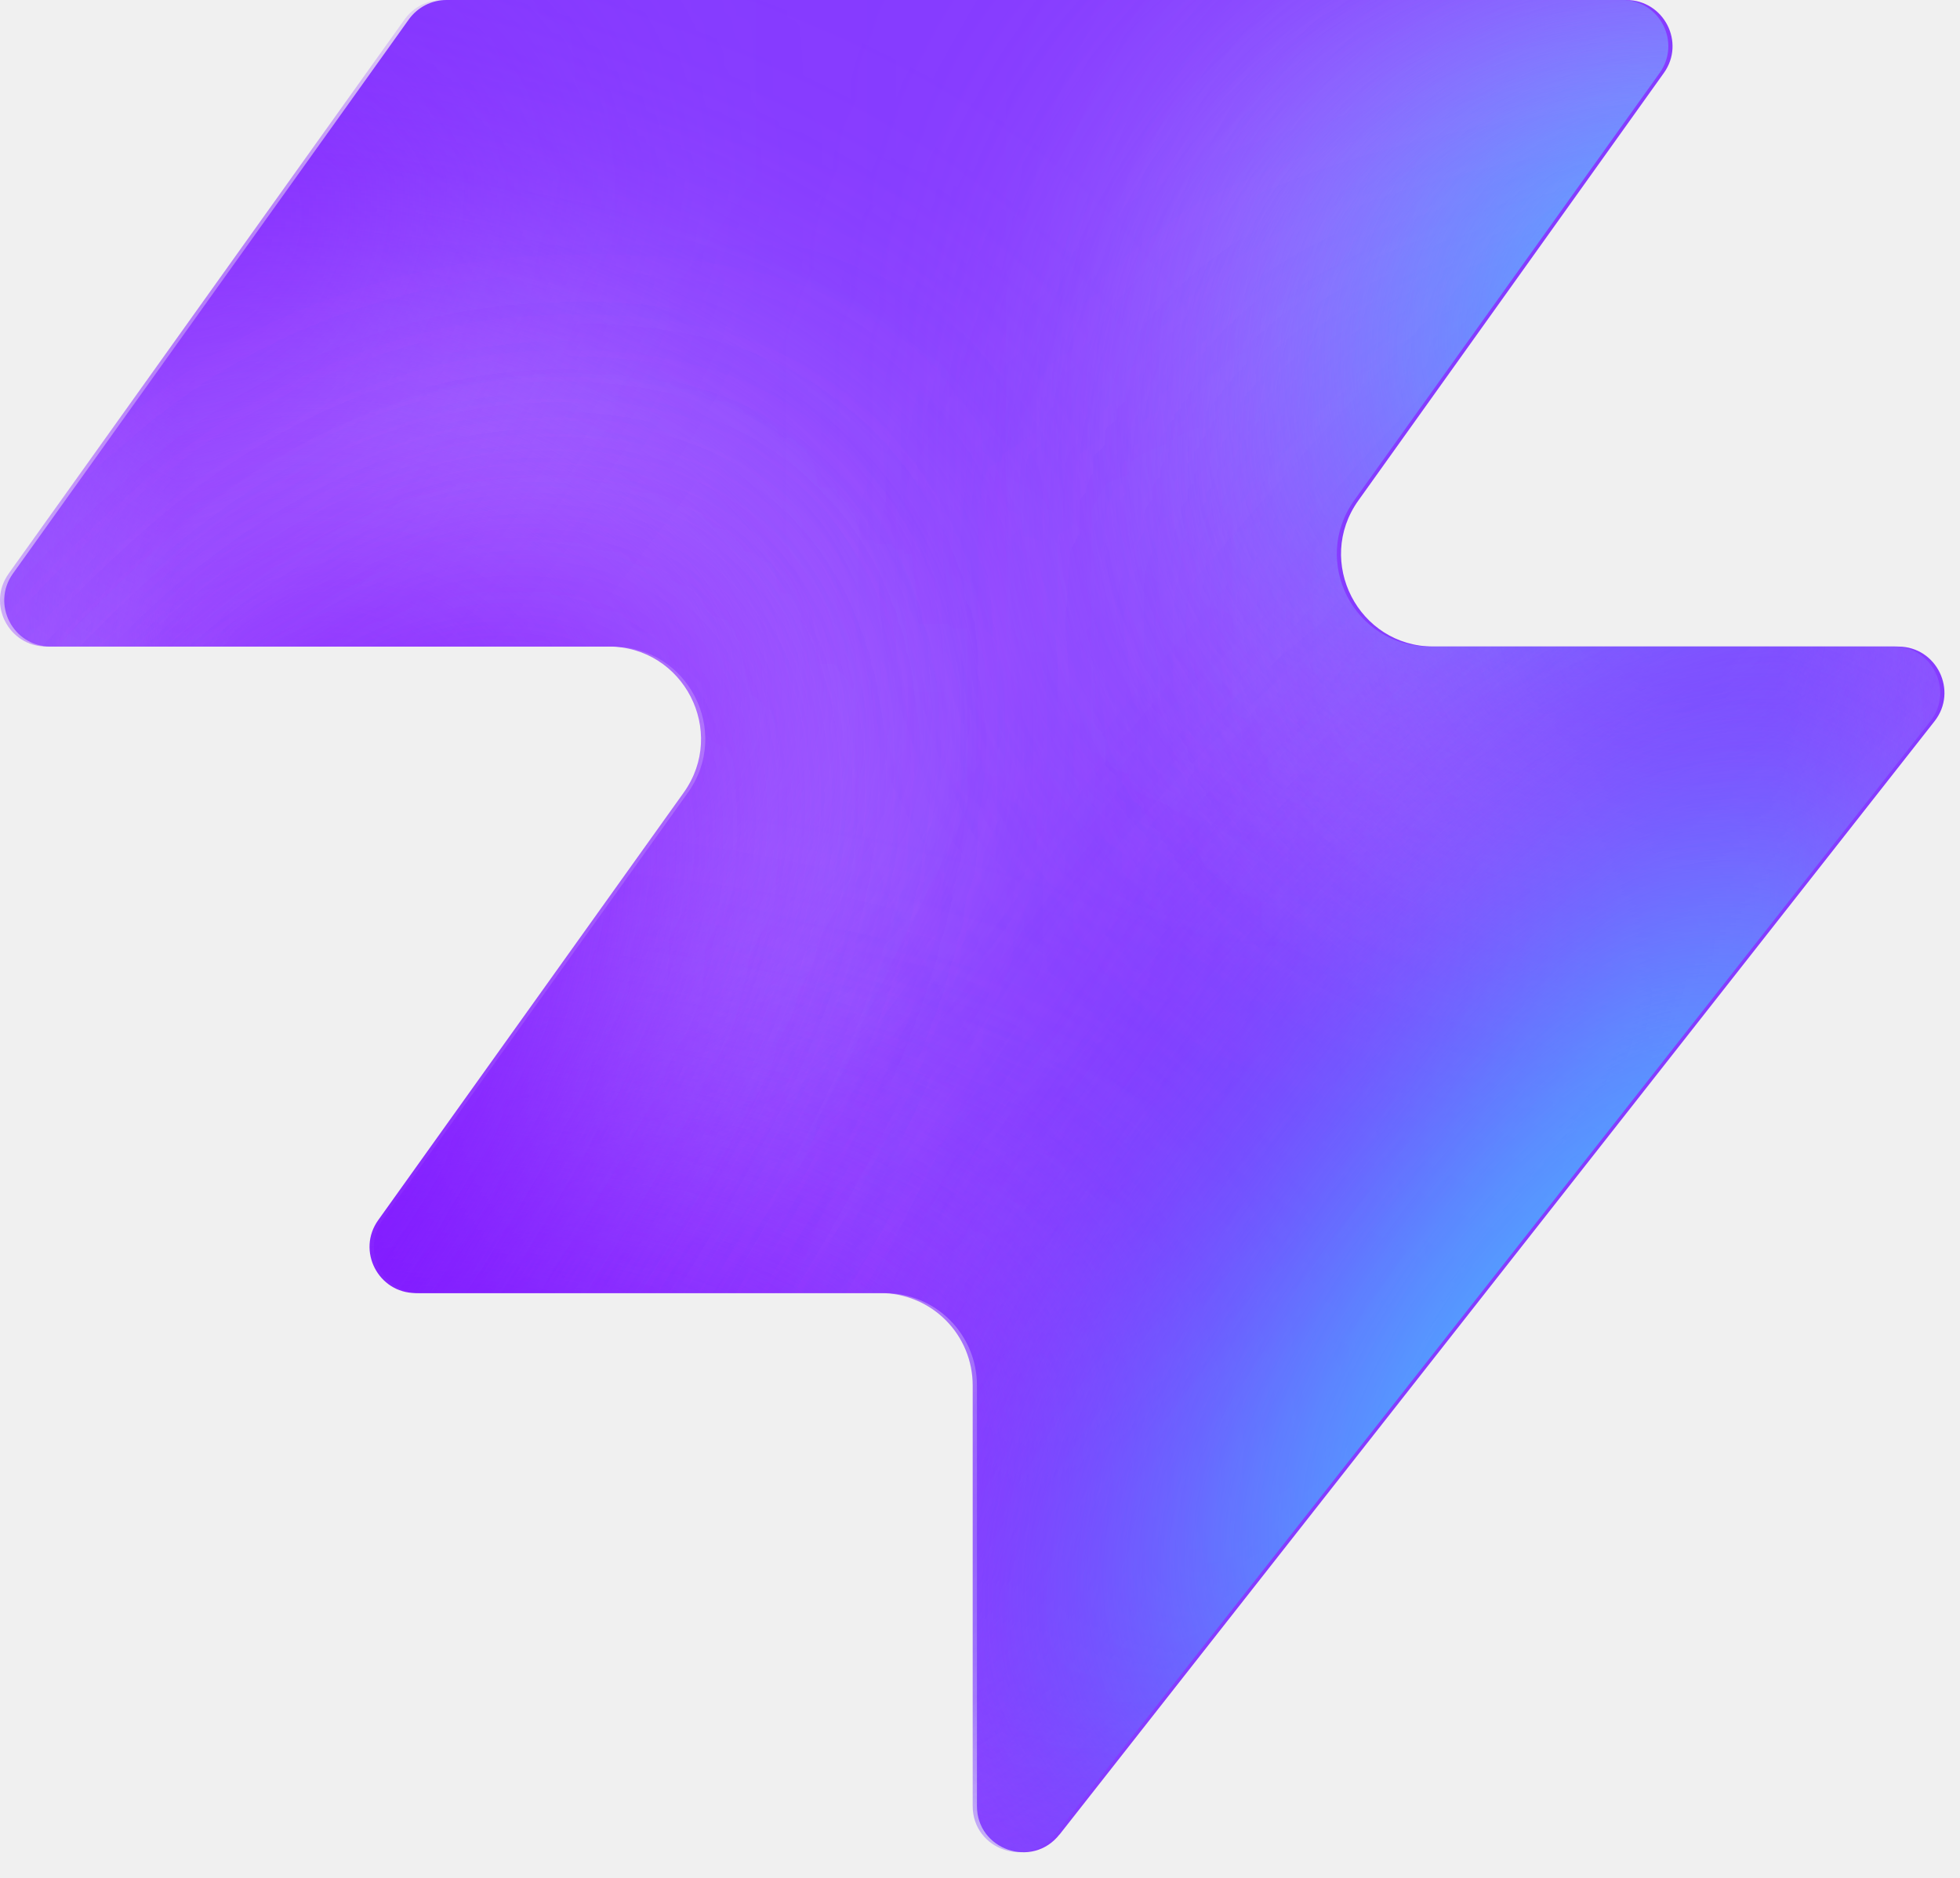
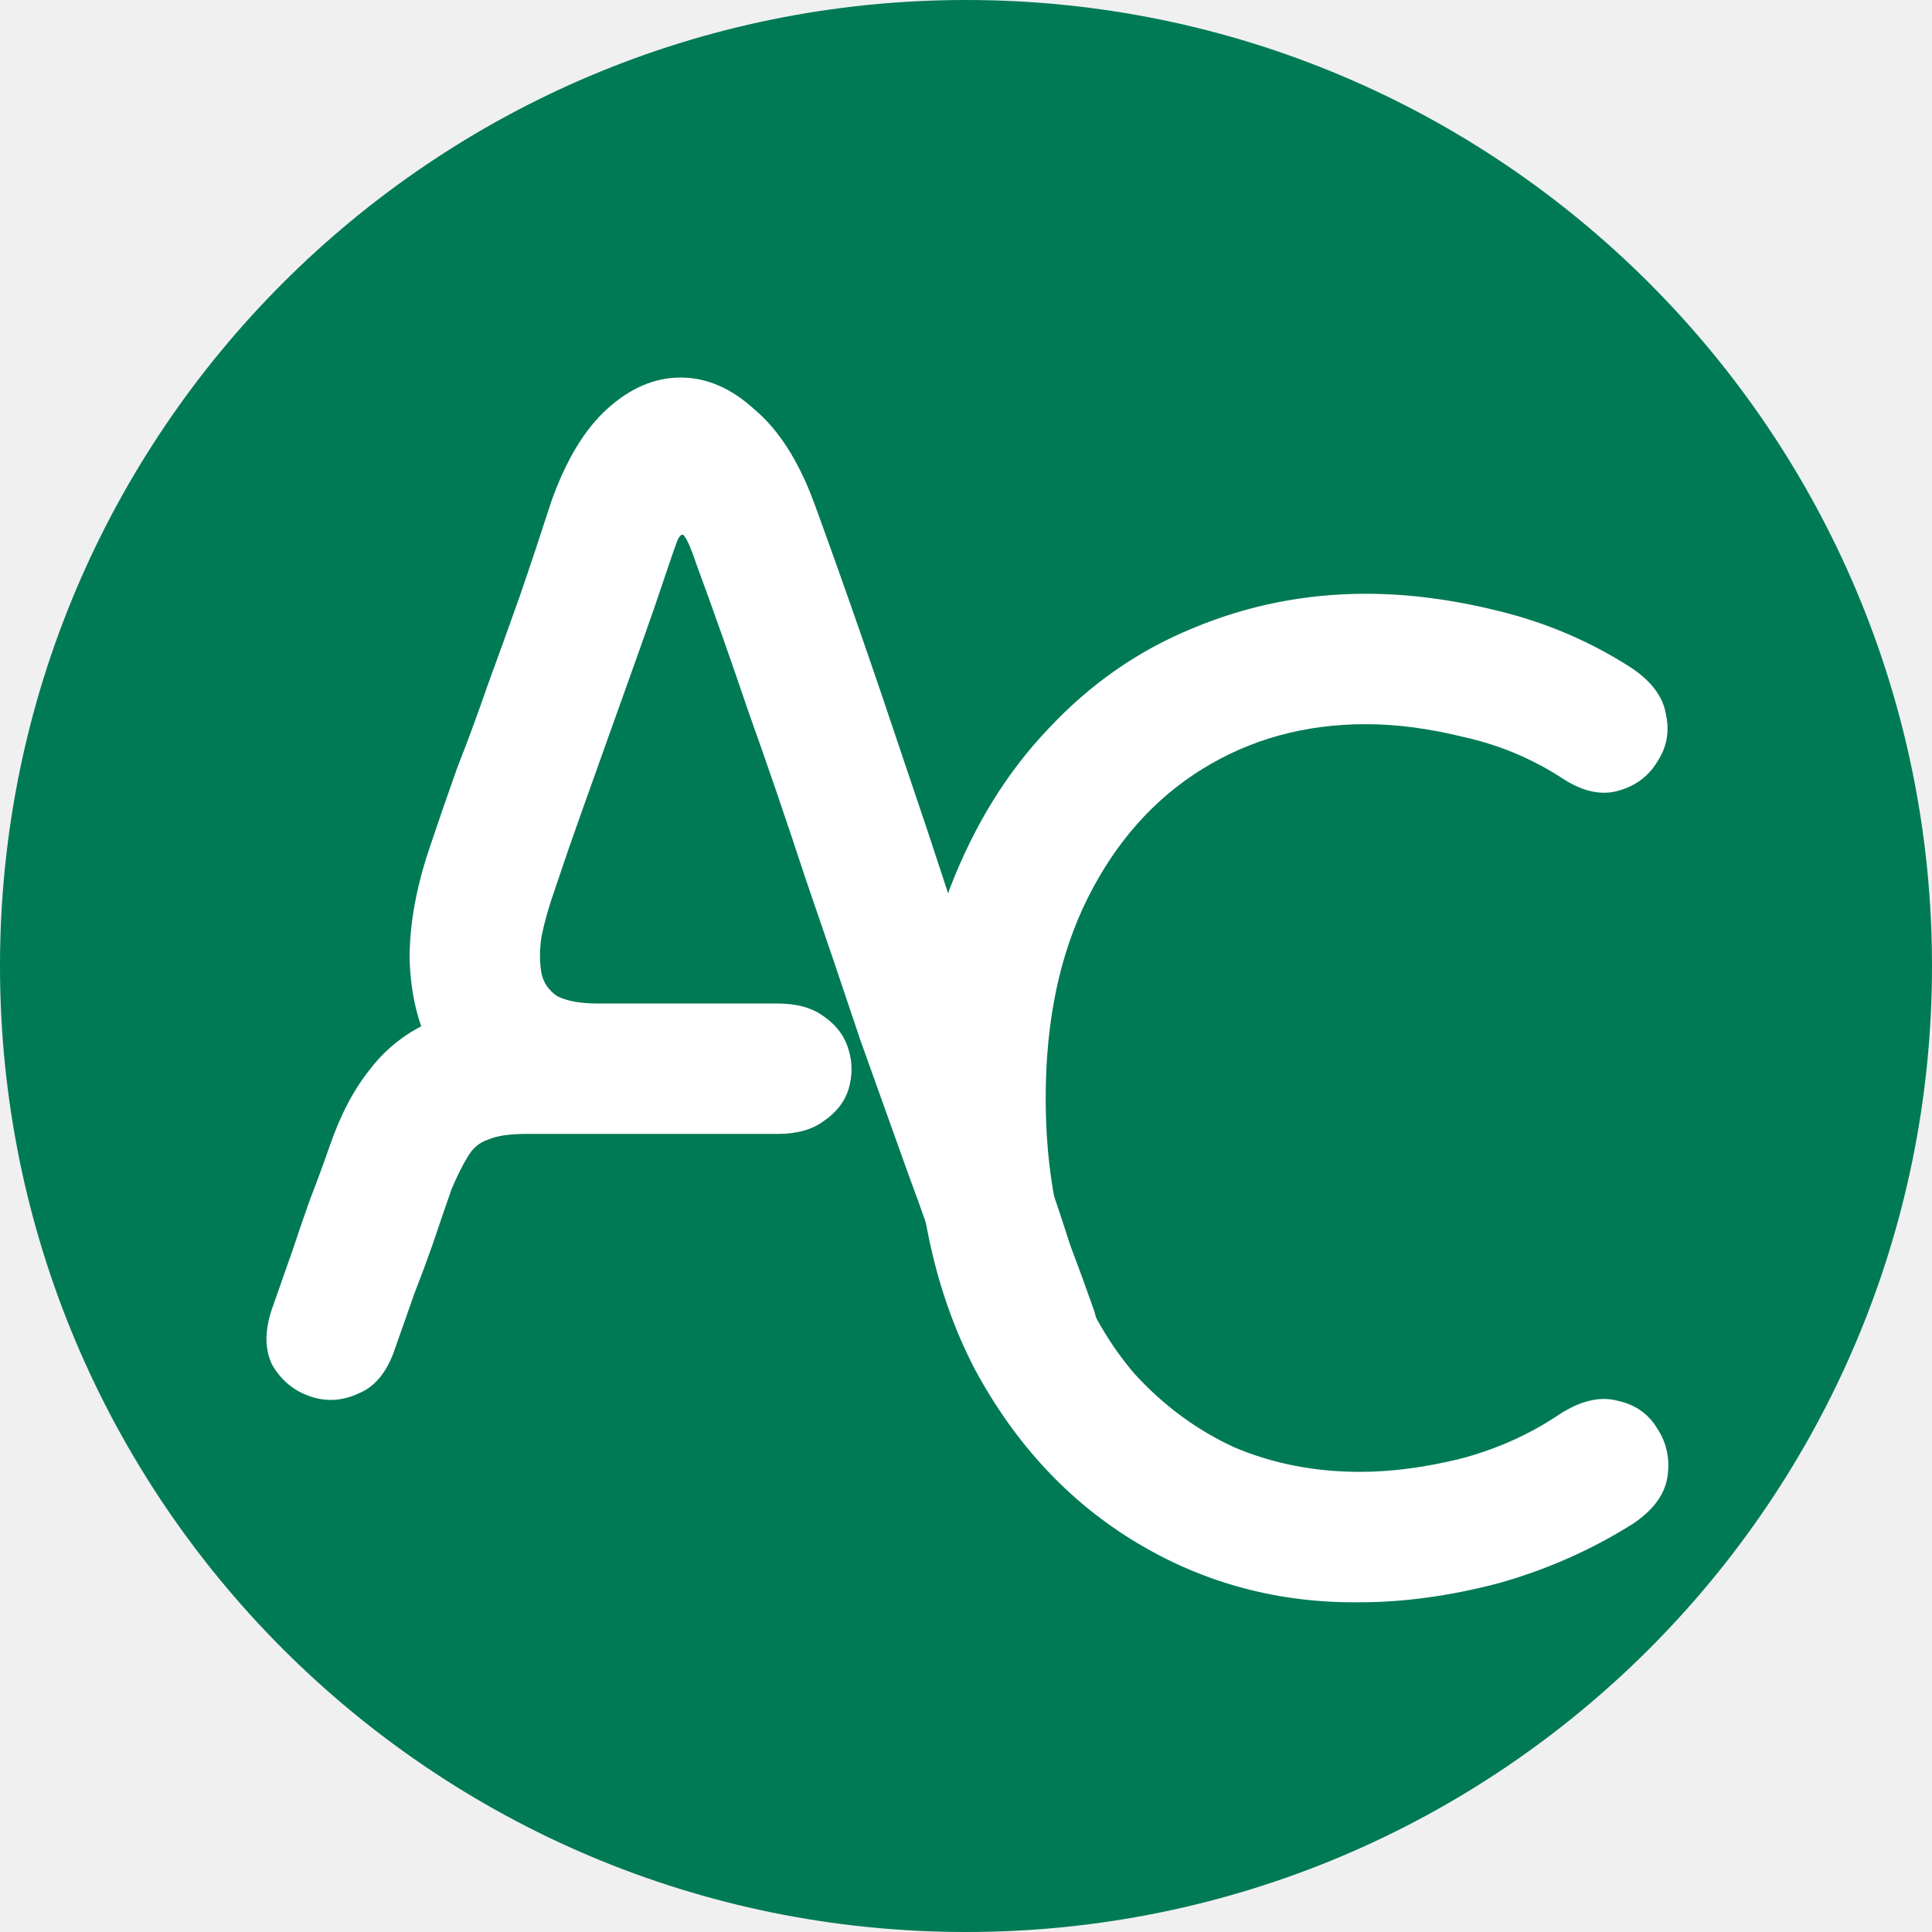
- <svg xmlns="http://www.w3.org/2000/svg" width="48" height="46" fill="none" viewBox="0 0 48 46">
-   <path fill="#863bff" d="M25.946 44.938c-.664.845-2.021.375-2.021-.698V33.937a2.26 2.26 0 0 0-2.262-2.262H10.287c-.92 0-1.456-1.04-.92-1.788l7.48-10.471c1.07-1.497 0-3.578-1.842-3.578H1.237c-.92 0-1.456-1.04-.92-1.788L10.013.474c.214-.297.556-.474.92-.474h28.894c.92 0 1.456 1.04.92 1.788l-7.48 10.471c-1.07 1.498 0 3.579 1.842 3.579h11.377c.943 0 1.473 1.088.89 1.83L25.947 44.94z" style="fill:#863bff;fill:color(display-p3 .525 .23 1);fill-opacity:1" />
-   <mask id="a" width="48" height="46" x="0" y="0" maskUnits="userSpaceOnUse" style="mask-type:alpha">
-     <path fill="#000" d="M25.842 44.938c-.664.844-2.021.375-2.021-.698V33.937a2.26 2.26 0 0 0-2.262-2.262H10.183c-.92 0-1.456-1.04-.92-1.788l7.48-10.471c1.07-1.498 0-3.579-1.842-3.579H1.133c-.92 0-1.456-1.04-.92-1.787L9.91.473c.214-.297.556-.474.92-.474h28.894c.92 0 1.456 1.04.92 1.788l-7.48 10.471c-1.07 1.498 0 3.578 1.842 3.578h11.377c.943 0 1.473 1.088.89 1.832L25.843 44.94z" style="fill:#000;fill-opacity:1" />
-   </mask>
-   <g mask="url(#a)">
-     <g filter="url(#b)">
-       <ellipse cx="5.508" cy="14.704" fill="#ede6ff" rx="5.508" ry="14.704" style="fill:#ede6ff;fill:color(display-p3 .927 .903 1);fill-opacity:1" transform="matrix(.00324 1 1 -.00324 -4.47 31.516)" />
-     </g>
-     <g filter="url(#c)">
-       <ellipse cx="10.399" cy="29.851" fill="#ede6ff" rx="10.399" ry="29.851" style="fill:#ede6ff;fill:color(display-p3 .927 .903 1);fill-opacity:1" transform="matrix(.00324 1 1 -.00324 -39.328 7.883)" />
-     </g>
-     <g filter="url(#d)">
-       <ellipse cx="5.508" cy="30.487" fill="#7e14ff" rx="5.508" ry="30.487" style="fill:#7e14ff;fill:color(display-p3 .492 .077 1);fill-opacity:1" transform="rotate(89.814 -25.913 -14.639)scale(1 -1)" />
-     </g>
-     <g filter="url(#e)">
-       <ellipse cx="5.508" cy="30.599" fill="#7e14ff" rx="5.508" ry="30.599" style="fill:#7e14ff;fill:color(display-p3 .492 .077 1);fill-opacity:1" transform="rotate(89.814 -32.644 -3.334)scale(1 -1)" />
-     </g>
-     <g filter="url(#f)">
-       <ellipse cx="5.508" cy="30.599" fill="#7e14ff" rx="5.508" ry="30.599" style="fill:#7e14ff;fill:color(display-p3 .492 .077 1);fill-opacity:1" transform="matrix(.00324 1 1 -.00324 -34.34 30.47)" />
-     </g>
-     <g filter="url(#g)">
-       <ellipse cx="14.072" cy="22.078" fill="#ede6ff" rx="14.072" ry="22.078" style="fill:#ede6ff;fill:color(display-p3 .927 .903 1);fill-opacity:1" transform="rotate(93.35 24.506 48.493)scale(-1 1)" />
-     </g>
-     <g filter="url(#h)">
-       <ellipse cx="3.47" cy="21.501" fill="#7e14ff" rx="3.47" ry="21.501" style="fill:#7e14ff;fill:color(display-p3 .492 .077 1);fill-opacity:1" transform="rotate(89.009 28.708 47.59)scale(-1 1)" />
-     </g>
-     <g filter="url(#i)">
-       <ellipse cx="3.47" cy="21.501" fill="#7e14ff" rx="3.47" ry="21.501" style="fill:#7e14ff;fill:color(display-p3 .492 .077 1);fill-opacity:1" transform="rotate(89.009 28.708 47.59)scale(-1 1)" />
-     </g>
-     <g filter="url(#j)">
-       <ellipse cx=".387" cy="8.972" fill="#7e14ff" rx="4.407" ry="29.108" style="fill:#7e14ff;fill:color(display-p3 .492 .077 1);fill-opacity:1" transform="rotate(39.51 .387 8.972)" />
-     </g>
-     <g filter="url(#k)">
-       <ellipse cx="47.523" cy="-6.092" fill="#7e14ff" rx="4.407" ry="29.108" style="fill:#7e14ff;fill:color(display-p3 .492 .077 1);fill-opacity:1" transform="rotate(37.892 47.523 -6.092)" />
-     </g>
-     <g filter="url(#l)">
-       <ellipse cx="41.412" cy="6.333" fill="#47bfff" rx="5.971" ry="9.665" style="fill:#47bfff;fill:color(display-p3 .28 .748 1);fill-opacity:1" transform="rotate(37.892 41.412 6.333)" />
-     </g>
-     <g filter="url(#m)">
-       <ellipse cx="-1.879" cy="38.332" fill="#7e14ff" rx="4.407" ry="29.108" style="fill:#7e14ff;fill:color(display-p3 .492 .077 1);fill-opacity:1" transform="rotate(37.892 -1.88 38.332)" />
-     </g>
-     <g filter="url(#n)">
-       <ellipse cx="-1.879" cy="38.332" fill="#7e14ff" rx="4.407" ry="29.108" style="fill:#7e14ff;fill:color(display-p3 .492 .077 1);fill-opacity:1" transform="rotate(37.892 -1.88 38.332)" />
-     </g>
-     <g filter="url(#o)">
-       <ellipse cx="35.651" cy="29.907" fill="#7e14ff" rx="4.407" ry="29.108" style="fill:#7e14ff;fill:color(display-p3 .492 .077 1);fill-opacity:1" transform="rotate(37.892 35.651 29.907)" />
-     </g>
-     <g filter="url(#p)">
-       <ellipse cx="38.418" cy="32.4" fill="#47bfff" rx="5.971" ry="15.297" style="fill:#47bfff;fill:color(display-p3 .28 .748 1);fill-opacity:1" transform="rotate(37.892 38.418 32.4)" />
-     </g>
+ <svg xmlns="http://www.w3.org/2000/svg" width="300" height="300" viewBox="0 0 300 300" fill="none">
+   <g clip-path="url(#clip0_256_6)">
+     <circle cx="150" cy="150" r="150" fill="#007A55" />
+     <path d="M42.45 202.625C43.5 199.625 44.475 196.85 45.375 194.3C46.275 191.6 47.175 188.975 48.075 186.425C49.125 183.725 50.175 180.875 51.225 177.875C52.875 173.075 54.975 169.1 57.525 165.95C60.075 162.65 63.3 160.175 67.2 158.525C71.25 156.725 76.05 155.825 81.6 155.825C83.7 155.825 86.475 155.825 89.925 155.825C93.375 155.825 96.975 155.825 100.725 155.825C104.625 155.825 108.3 155.825 111.75 155.825C115.35 155.825 118.35 155.825 120.75 155.825C123.75 155.825 126.15 156.5 127.95 157.85C129.9 159.2 131.175 160.925 131.775 163.025C132.375 164.975 132.375 167 131.775 169.1C131.175 171.05 129.9 172.7 127.95 174.05C126.15 175.4 123.75 176.075 120.75 176.075C118.2 176.075 115.5 176.075 112.65 176.075C109.8 176.075 107.025 176.075 104.325 176.075C101.775 176.075 99.45 176.075 97.35 176.075C95.25 176.075 93.75 176.075 92.85 176.075C86.4 176.075 81 174.95 76.65 172.7C72.45 170.3 69.225 167.075 66.975 163.025C64.875 158.975 63.75 154.25 63.6 148.85C63.6 143.45 64.65 137.675 66.75 131.525C68.1 127.475 69.525 123.35 71.025 119.15C72.675 114.95 74.25 110.675 75.75 106.325C77.4 101.825 79.05 97.25 80.7 92.6C82.35 87.8 84 82.85 85.65 77.75C87.9 71.45 90.75 66.725 94.2 63.575C97.8 60.275 101.625 58.625 105.675 58.625C109.725 58.625 113.55 60.275 117.15 63.575C120.9 66.725 123.975 71.525 126.375 77.975C128.625 84.125 130.95 90.65 133.35 97.55C135.75 104.45 138.15 111.5 140.55 118.7C142.95 125.75 145.275 132.725 147.525 139.625C149.925 146.525 152.175 153.125 154.275 159.425C156.375 165.575 158.325 171.125 160.125 176.075C161.025 178.325 162 180.95 163.05 183.95C164.1 186.95 165.15 190.1 166.2 193.4C167.4 196.55 168.525 199.625 169.575 202.625C170.925 206.225 170.925 209.3 169.575 211.85C168.375 214.25 166.5 215.9 163.95 216.8C161.4 217.7 158.85 217.55 156.3 216.35C153.75 215.3 151.875 212.975 150.675 209.375C149.625 206.525 148.5 203.525 147.3 200.375C146.25 197.075 145.2 193.925 144.15 190.925C143.1 187.925 142.125 185.225 141.225 182.825C138.975 176.525 136.425 169.4 133.575 161.45C130.875 153.35 128.025 144.95 125.025 136.25C122.175 127.55 119.25 119 116.25 110.6C113.4 102.2 110.7 94.55 108.15 87.65C107.4 85.4 106.8 83.975 106.35 83.375C106.05 82.775 105.675 82.925 105.225 83.825C104.925 84.575 104.4 86.075 103.65 88.325C102.3 92.375 100.875 96.5 99.375 100.7C97.875 104.9 96.375 109.1 94.875 113.3C93.375 117.5 91.875 121.7 90.375 125.9C88.875 130.1 87.45 134.225 86.1 138.275C85.2 140.825 84.525 143.225 84.075 145.475C83.775 147.575 83.775 149.45 84.075 151.1C84.375 152.6 85.2 153.8 86.55 154.7C88.05 155.45 90.15 155.825 92.85 155.825C94.8 155.825 97.5 155.825 100.95 155.825C104.55 155.825 108.15 155.825 111.75 155.825C115.5 155.825 118.5 155.825 120.75 155.825C123.75 155.825 126.15 156.5 127.95 157.85C129.9 159.2 131.175 160.925 131.775 163.025C132.375 164.975 132.375 167 131.775 169.1C131.175 171.05 129.9 172.7 127.95 174.05C126.15 175.4 123.75 176.075 120.75 176.075C117.15 176.075 113.7 176.075 110.4 176.075C107.1 176.075 103.8 176.075 100.5 176.075C97.35 176.075 94.2 176.075 91.05 176.075C87.9 176.075 84.75 176.075 81.6 176.075C79.05 176.075 77.1 176.375 75.75 176.975C74.4 177.425 73.35 178.325 72.6 179.675C71.85 180.875 71.025 182.525 70.125 184.625C69.075 187.625 68.1 190.475 67.2 193.175C66.3 195.725 65.325 198.35 64.275 201.05C63.375 203.6 62.4 206.375 61.35 209.375C60.15 212.975 58.275 215.3 55.725 216.35C53.175 217.55 50.625 217.7 48.075 216.8C45.525 215.9 43.575 214.25 42.225 211.85C41.025 209.3 41.1 206.225 42.45 202.625Z" fill="white" />
+     <path d="M253.5 236.65C247.05 240.7 240.075 243.775 232.575 245.875C225.075 247.825 217.95 248.8 211.2 248.8C198.6 248.95 187.05 245.875 176.55 239.575C166.05 233.275 157.65 224.275 151.35 212.575C145.2 200.725 142.125 186.7 142.125 170.5C142.125 158.35 143.925 147.475 147.525 137.875C151.275 128.125 156.375 119.875 162.825 113.125C169.275 106.225 176.7 101.05 185.1 97.6C193.65 94 202.65 92.2 212.1 92.2C218.7 92.2 225.6 93.1 232.8 94.9C240.15 96.7 246.975 99.625 253.275 103.675C256.425 105.775 258.225 108.175 258.675 110.875C259.275 113.575 258.825 116.05 257.325 118.3C255.975 120.55 253.95 122.05 251.25 122.8C248.55 123.55 245.625 122.875 242.475 120.775C237.825 117.775 232.8 115.675 227.4 114.475C222 113.125 216.9 112.45 212.1 112.45C202.65 112.45 194.175 114.775 186.675 119.425C179.175 124.075 173.25 130.75 168.9 139.45C164.55 148.15 162.375 158.5 162.375 170.5C162.375 179.5 163.575 187.6 165.975 194.8C168.375 202 171.75 208.15 176.1 213.25C180.6 218.2 185.775 222.025 191.625 224.725C197.625 227.275 204.15 228.55 211.2 228.55C216 228.55 221.175 227.875 226.725 226.525C232.425 225.025 237.6 222.7 242.25 219.55C245.55 217.45 248.55 216.775 251.25 217.525C253.95 218.125 255.975 219.55 257.325 221.8C258.825 224.05 259.35 226.6 258.9 229.45C258.45 232.15 256.65 234.55 253.5 236.65Z" fill="white" />
  </g>
  <defs>
-     <filter id="b" width="60.045" height="41.654" x="-19.77" y="16.149" color-interpolation-filters="sRGB" filterUnits="userSpaceOnUse">
-       <feFlood flood-opacity="0" result="BackgroundImageFix" />
-       <feBlend in="SourceGraphic" in2="BackgroundImageFix" result="shape" />
-       <feGaussianBlur result="effect1_foregroundBlur_2002_17158" stdDeviation="7.659" />
-     </filter>
-     <filter id="c" width="90.34" height="51.437" x="-54.613" y="-7.533" color-interpolation-filters="sRGB" filterUnits="userSpaceOnUse">
-       <feFlood flood-opacity="0" result="BackgroundImageFix" />
-       <feBlend in="SourceGraphic" in2="BackgroundImageFix" result="shape" />
-       <feGaussianBlur result="effect1_foregroundBlur_2002_17158" stdDeviation="7.659" />
-     </filter>
-     <filter id="d" width="79.355" height="29.4" x="-49.64" y="2.03" color-interpolation-filters="sRGB" filterUnits="userSpaceOnUse">
-       <feFlood flood-opacity="0" result="BackgroundImageFix" />
-       <feBlend in="SourceGraphic" in2="BackgroundImageFix" result="shape" />
-       <feGaussianBlur result="effect1_foregroundBlur_2002_17158" stdDeviation="4.596" />
-     </filter>
-     <filter id="e" width="79.579" height="29.4" x="-45.045" y="20.029" color-interpolation-filters="sRGB" filterUnits="userSpaceOnUse">
-       <feFlood flood-opacity="0" result="BackgroundImageFix" />
-       <feBlend in="SourceGraphic" in2="BackgroundImageFix" result="shape" />
-       <feGaussianBlur result="effect1_foregroundBlur_2002_17158" stdDeviation="4.596" />
-     </filter>
-     <filter id="f" width="79.579" height="29.4" x="-43.513" y="21.178" color-interpolation-filters="sRGB" filterUnits="userSpaceOnUse">
-       <feFlood flood-opacity="0" result="BackgroundImageFix" />
-       <feBlend in="SourceGraphic" in2="BackgroundImageFix" result="shape" />
-       <feGaussianBlur result="effect1_foregroundBlur_2002_17158" stdDeviation="4.596" />
-     </filter>
-     <filter id="g" width="74.749" height="58.852" x="15.756" y="-17.901" color-interpolation-filters="sRGB" filterUnits="userSpaceOnUse">
-       <feFlood flood-opacity="0" result="BackgroundImageFix" />
-       <feBlend in="SourceGraphic" in2="BackgroundImageFix" result="shape" />
-       <feGaussianBlur result="effect1_foregroundBlur_2002_17158" stdDeviation="7.659" />
-     </filter>
-     <filter id="h" width="61.377" height="25.362" x="23.548" y="2.284" color-interpolation-filters="sRGB" filterUnits="userSpaceOnUse">
-       <feFlood flood-opacity="0" result="BackgroundImageFix" />
-       <feBlend in="SourceGraphic" in2="BackgroundImageFix" result="shape" />
-       <feGaussianBlur result="effect1_foregroundBlur_2002_17158" stdDeviation="4.596" />
-     </filter>
-     <filter id="i" width="61.377" height="25.362" x="23.548" y="2.284" color-interpolation-filters="sRGB" filterUnits="userSpaceOnUse">
-       <feFlood flood-opacity="0" result="BackgroundImageFix" />
-       <feBlend in="SourceGraphic" in2="BackgroundImageFix" result="shape" />
-       <feGaussianBlur result="effect1_foregroundBlur_2002_17158" stdDeviation="4.596" />
-     </filter>
-     <filter id="j" width="56.045" height="63.649" x="-27.636" y="-22.853" color-interpolation-filters="sRGB" filterUnits="userSpaceOnUse">
-       <feFlood flood-opacity="0" result="BackgroundImageFix" />
-       <feBlend in="SourceGraphic" in2="BackgroundImageFix" result="shape" />
-       <feGaussianBlur result="effect1_foregroundBlur_2002_17158" stdDeviation="4.596" />
-     </filter>
-     <filter id="k" width="54.814" height="64.646" x="20.116" y="-38.415" color-interpolation-filters="sRGB" filterUnits="userSpaceOnUse">
-       <feFlood flood-opacity="0" result="BackgroundImageFix" />
-       <feBlend in="SourceGraphic" in2="BackgroundImageFix" result="shape" />
-       <feGaussianBlur result="effect1_foregroundBlur_2002_17158" stdDeviation="4.596" />
-     </filter>
-     <filter id="l" width="33.541" height="35.313" x="24.641" y="-11.323" color-interpolation-filters="sRGB" filterUnits="userSpaceOnUse">
-       <feFlood flood-opacity="0" result="BackgroundImageFix" />
-       <feBlend in="SourceGraphic" in2="BackgroundImageFix" result="shape" />
-       <feGaussianBlur result="effect1_foregroundBlur_2002_17158" stdDeviation="4.596" />
-     </filter>
-     <filter id="m" width="54.814" height="64.646" x="-29.286" y="6.009" color-interpolation-filters="sRGB" filterUnits="userSpaceOnUse">
-       <feFlood flood-opacity="0" result="BackgroundImageFix" />
-       <feBlend in="SourceGraphic" in2="BackgroundImageFix" result="shape" />
-       <feGaussianBlur result="effect1_foregroundBlur_2002_17158" stdDeviation="4.596" />
-     </filter>
-     <filter id="n" width="54.814" height="64.646" x="-29.286" y="6.009" color-interpolation-filters="sRGB" filterUnits="userSpaceOnUse">
-       <feFlood flood-opacity="0" result="BackgroundImageFix" />
-       <feBlend in="SourceGraphic" in2="BackgroundImageFix" result="shape" />
-       <feGaussianBlur result="effect1_foregroundBlur_2002_17158" stdDeviation="4.596" />
-     </filter>
-     <filter id="o" width="54.814" height="64.646" x="8.244" y="-2.416" color-interpolation-filters="sRGB" filterUnits="userSpaceOnUse">
-       <feFlood flood-opacity="0" result="BackgroundImageFix" />
-       <feBlend in="SourceGraphic" in2="BackgroundImageFix" result="shape" />
-       <feGaussianBlur result="effect1_foregroundBlur_2002_17158" stdDeviation="4.596" />
-     </filter>
-     <filter id="p" width="39.409" height="43.623" x="18.713" y="10.588" color-interpolation-filters="sRGB" filterUnits="userSpaceOnUse">
-       <feFlood flood-opacity="0" result="BackgroundImageFix" />
-       <feBlend in="SourceGraphic" in2="BackgroundImageFix" result="shape" />
-       <feGaussianBlur result="effect1_foregroundBlur_2002_17158" stdDeviation="4.596" />
-     </filter>
+     <clipPath id="clip0_256_6">
+       <rect width="300" height="300" fill="white" />
+     </clipPath>
  </defs>
</svg>
